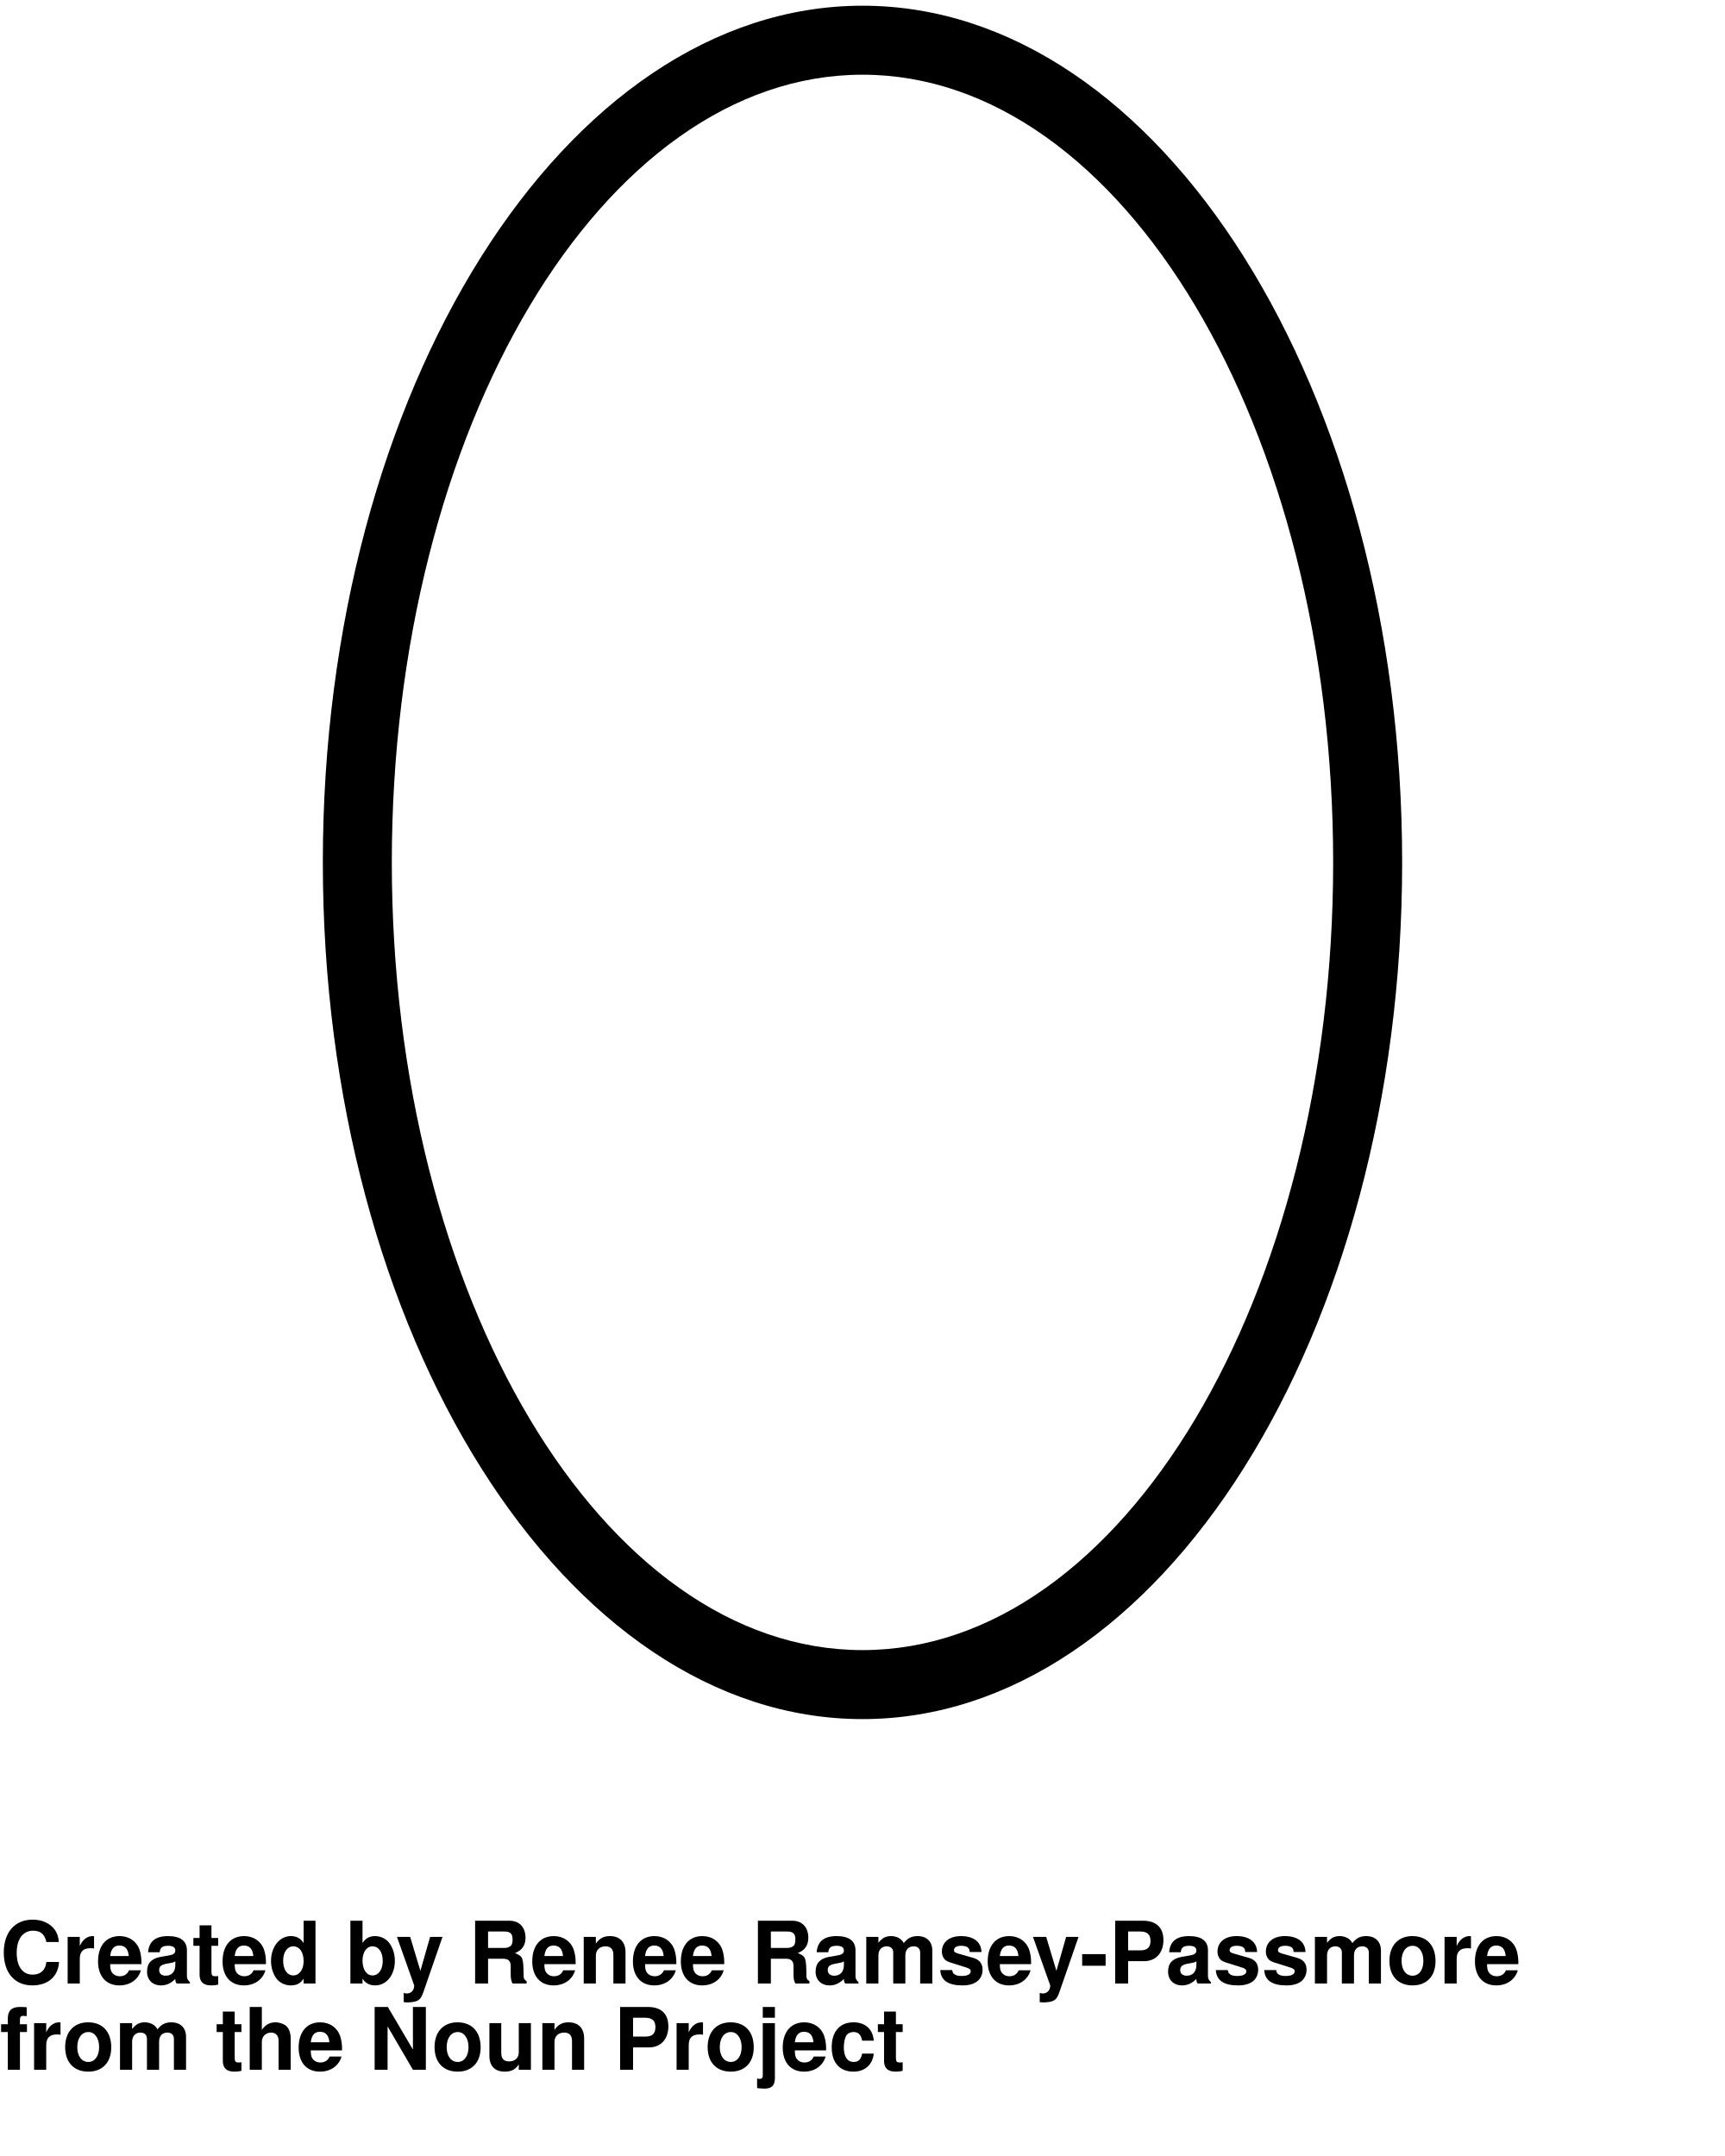
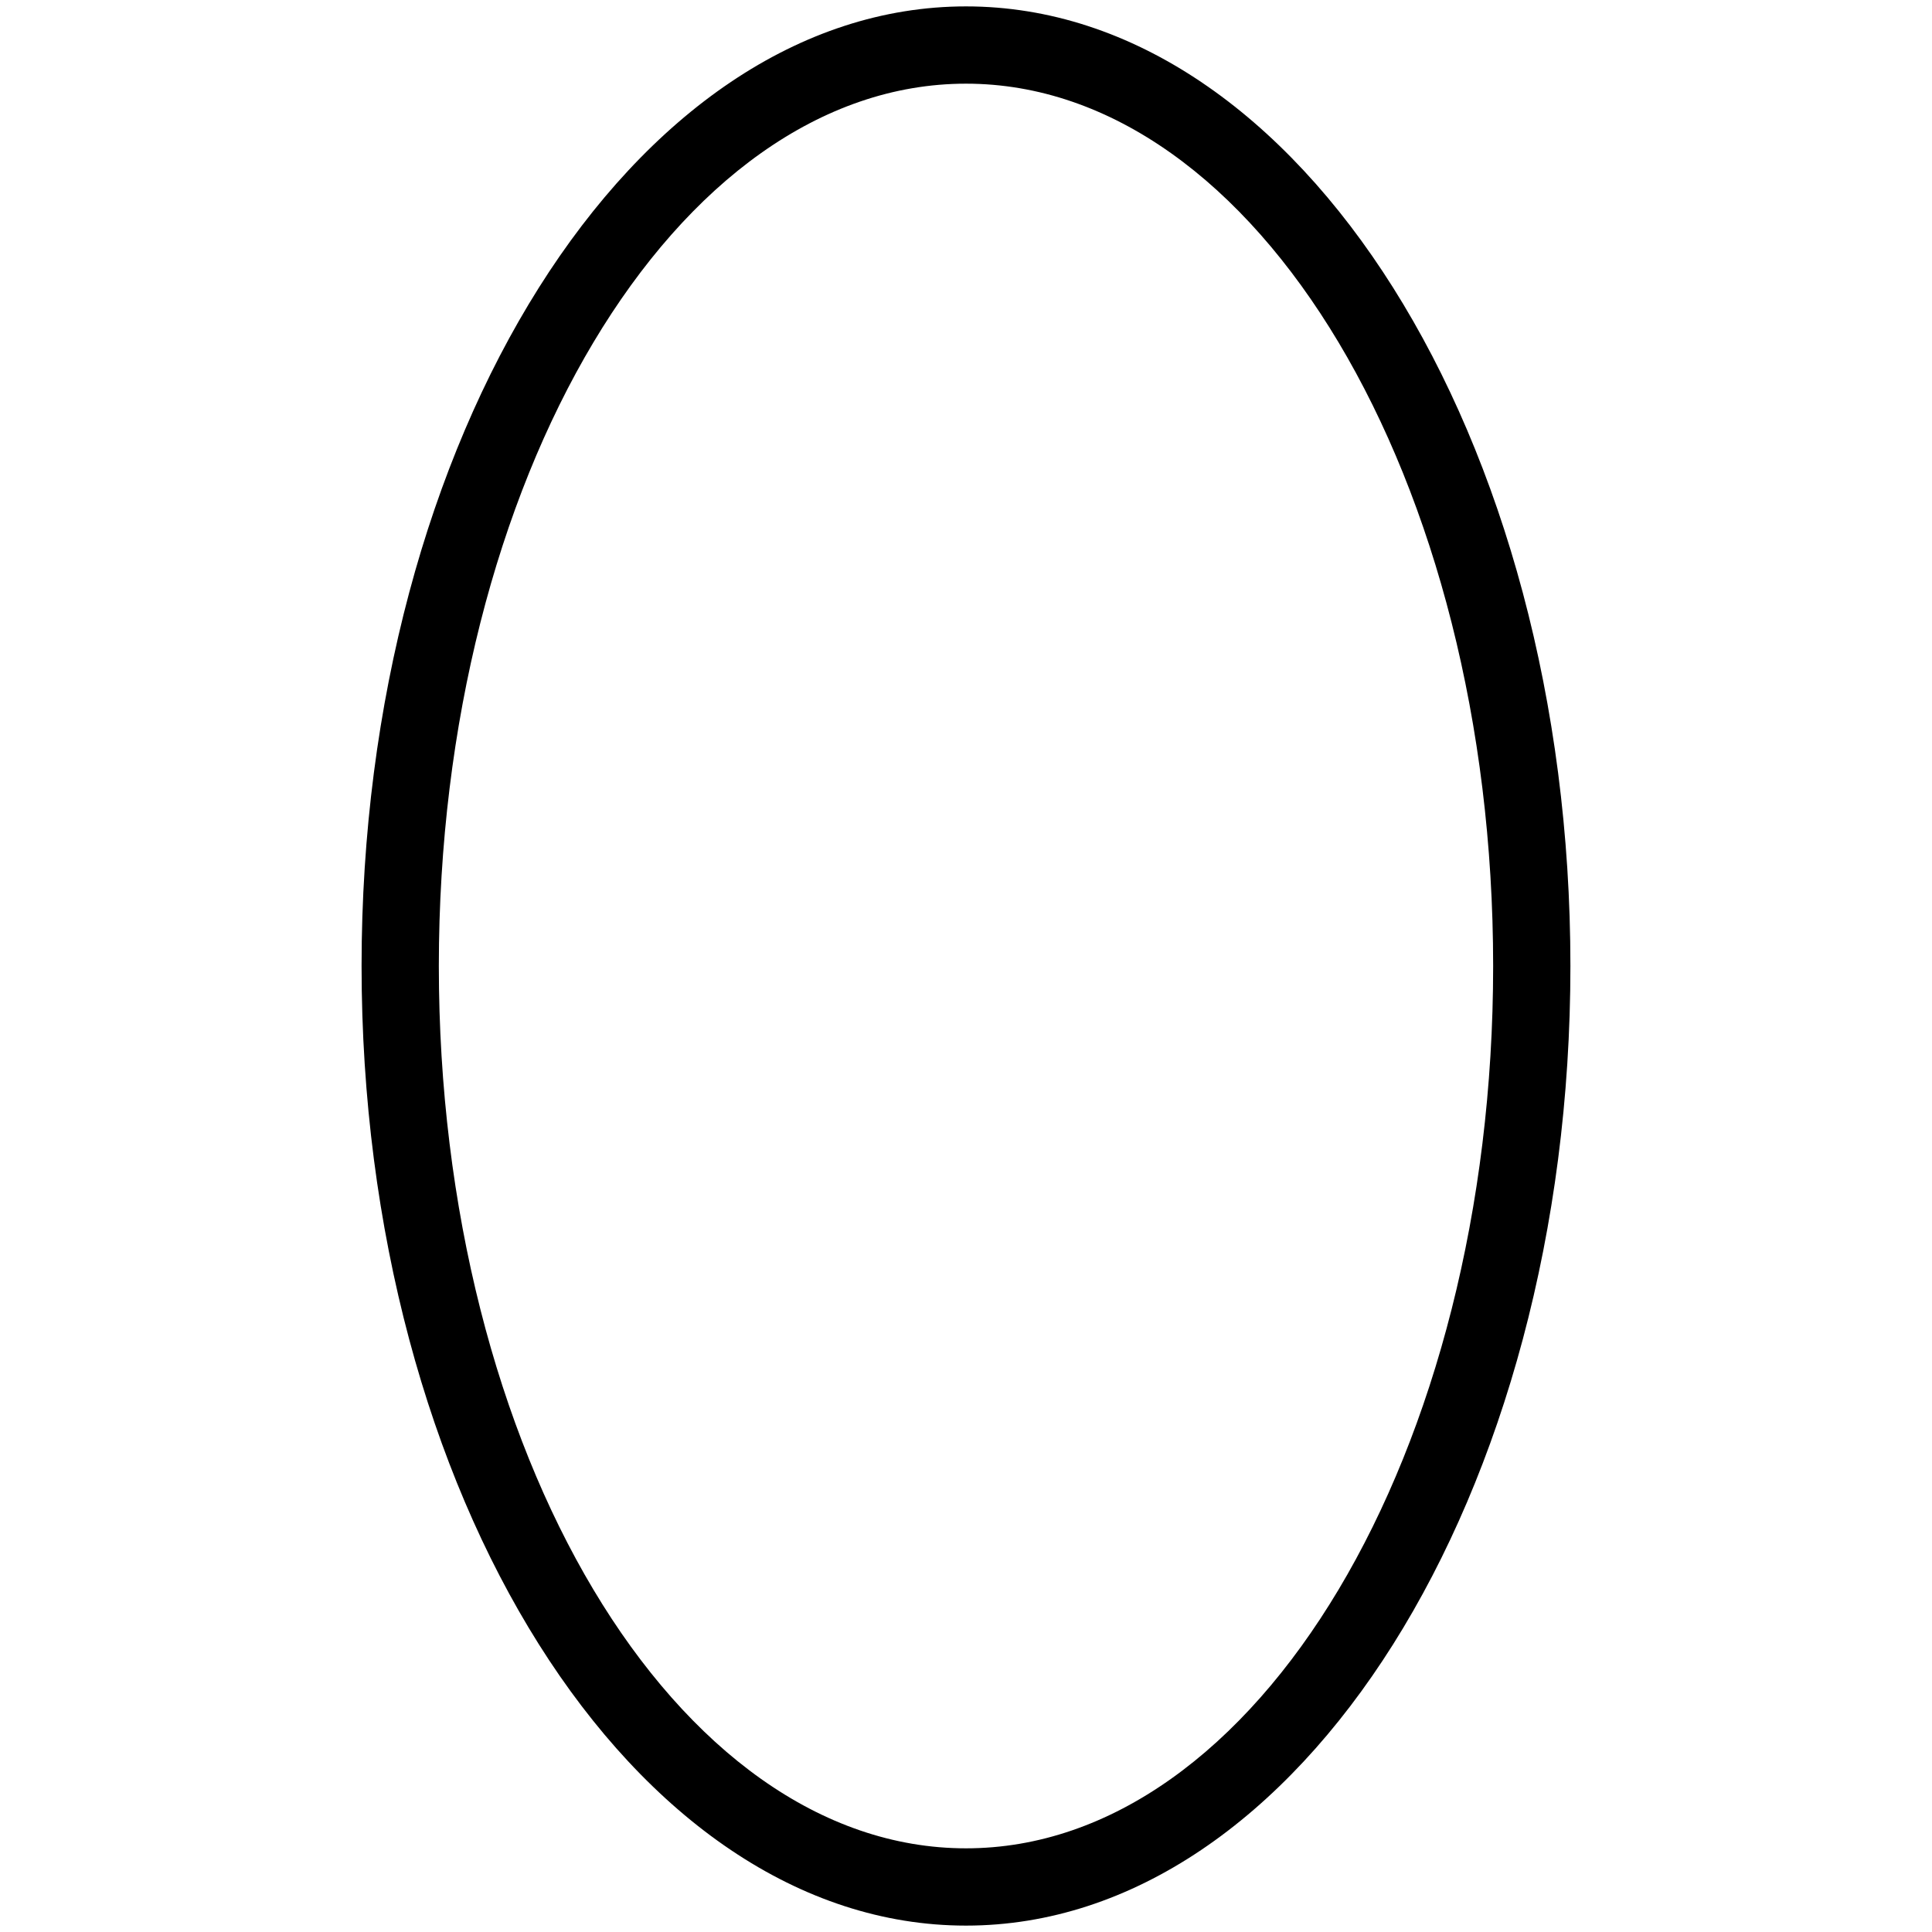
- <svg xmlns="http://www.w3.org/2000/svg" version="1.1" x="0px" y="0px" viewBox="0 0 100 125" enable-background="new 0 0 100 100" xml:space="preserve">
+ <svg xmlns="http://www.w3.org/2000/svg" version="1.1" x="0px" y="0px" viewBox="0 0 100 100" enable-background="new 0 0 100 100" xml:space="preserve">
  <g>
    <path d="M50,99.669c-17.25,0-31.285-22.281-31.285-49.669C18.714,22.612,32.749,0.331,50,0.331S81.284,22.612,81.284,50   C81.284,77.388,67.25,99.669,50,99.669z M50,4.331C34.955,4.331,22.714,24.817,22.714,50S34.955,95.669,50,95.669   c15.044,0,27.285-20.487,27.285-45.669S65.044,4.331,50,4.331z" />
  </g>
-   <text x="0" y="115" fill="#000000" font-size="5px" font-weight="bold" font-family="'Helvetica Neue', Helvetica, Arial-Unicode, Arial, Sans-serif">Created by Renee Ramsey-Passmore</text>
-   <text x="0" y="120" fill="#000000" font-size="5px" font-weight="bold" font-family="'Helvetica Neue', Helvetica, Arial-Unicode, Arial, Sans-serif">from the Noun Project</text>
</svg>
